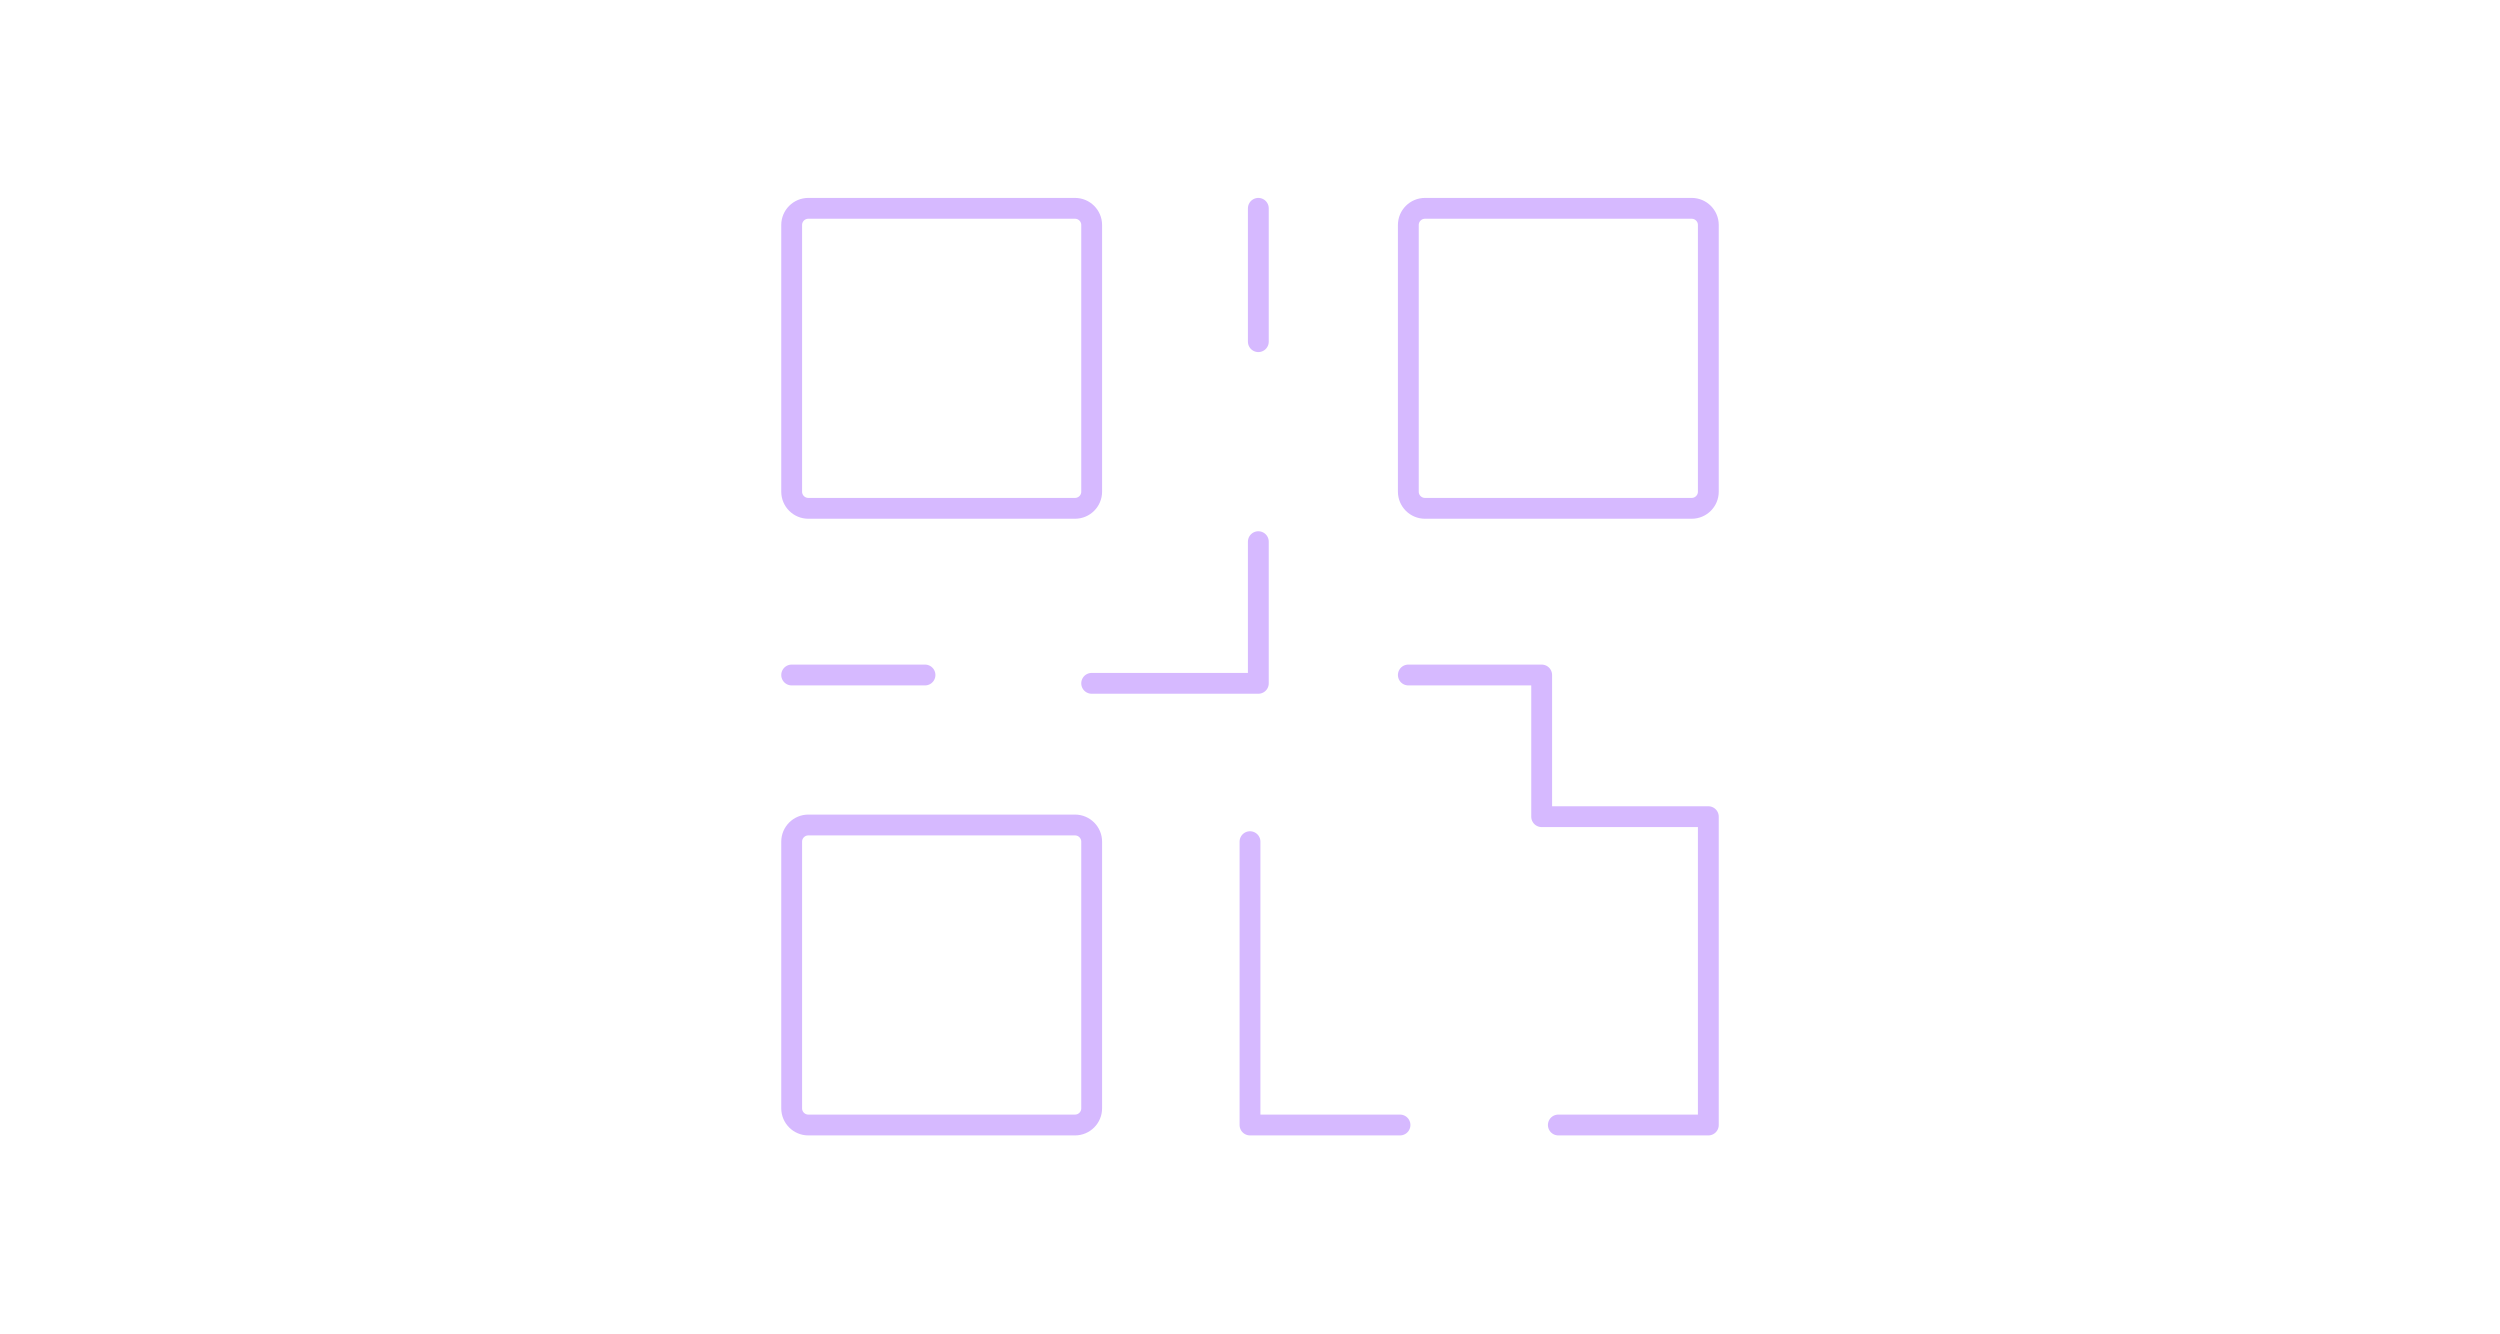
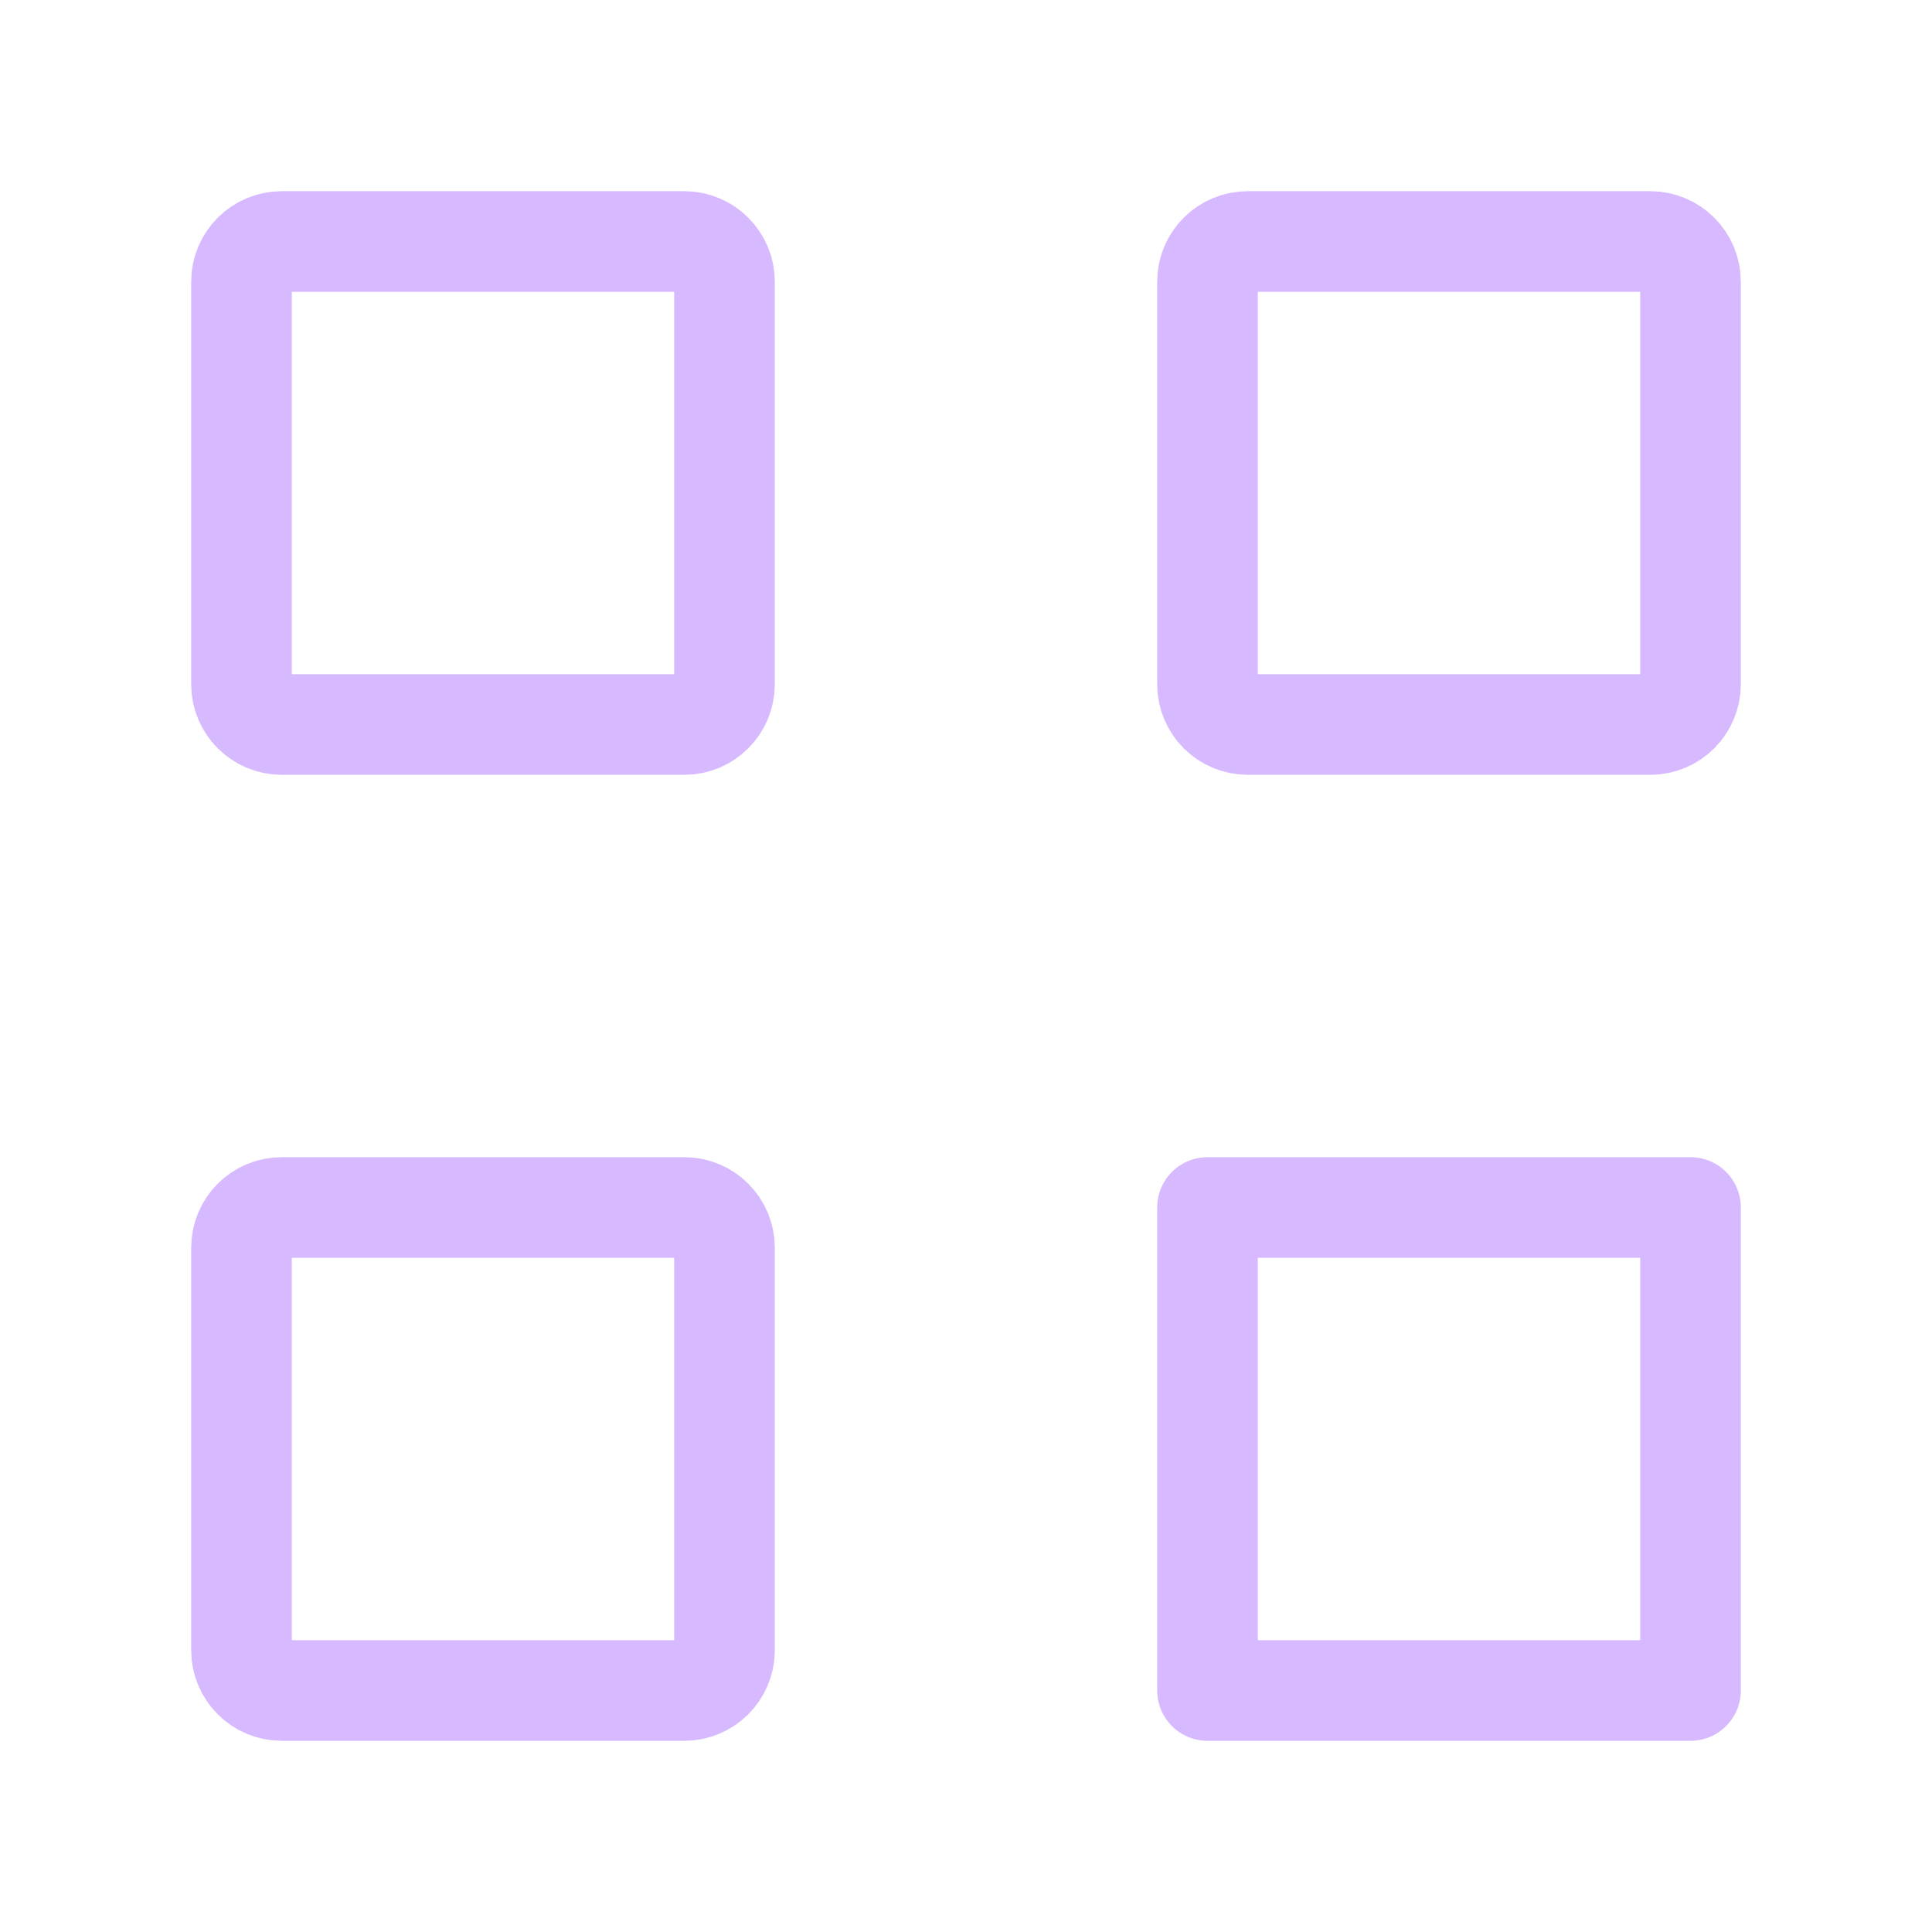
- <svg xmlns="http://www.w3.org/2000/svg" width="300" height="160" viewBox="0 0 300 160" fill="none">
-   <g stroke="#d6b9ff" stroke-width="2.5" stroke-linecap="round" stroke-linejoin="round">
-     <rect x="95" y="25" width="36" height="36" rx="2" />
-     <rect x="169" y="25" width="36" height="36" rx="2" />
-     <rect x="95" y="99" width="36" height="36" rx="2" />
-     <path d="M151 25v16m0 24v17h-20M95 81h16M169 81h16v17h20v37h-18M150 101v34h18" />
-   </g>
+ <svg xmlns="http://www.w3.org/2000/svg" viewBox="0 0 24 24" fill="none" stroke="#d6b9ff" stroke-width="1.25" stroke-linecap="round" stroke-linejoin="round">
+   <rect x="3" y="3" width="6" height="6" rx=".5" />
+   <rect x="15" y="3" width="6" height="6" rx=".5" />
+   <rect x="3" y="15" width="6" height="6" rx=".5" />
+   <path d="M15 15h6v6h-6z" />
</svg>
